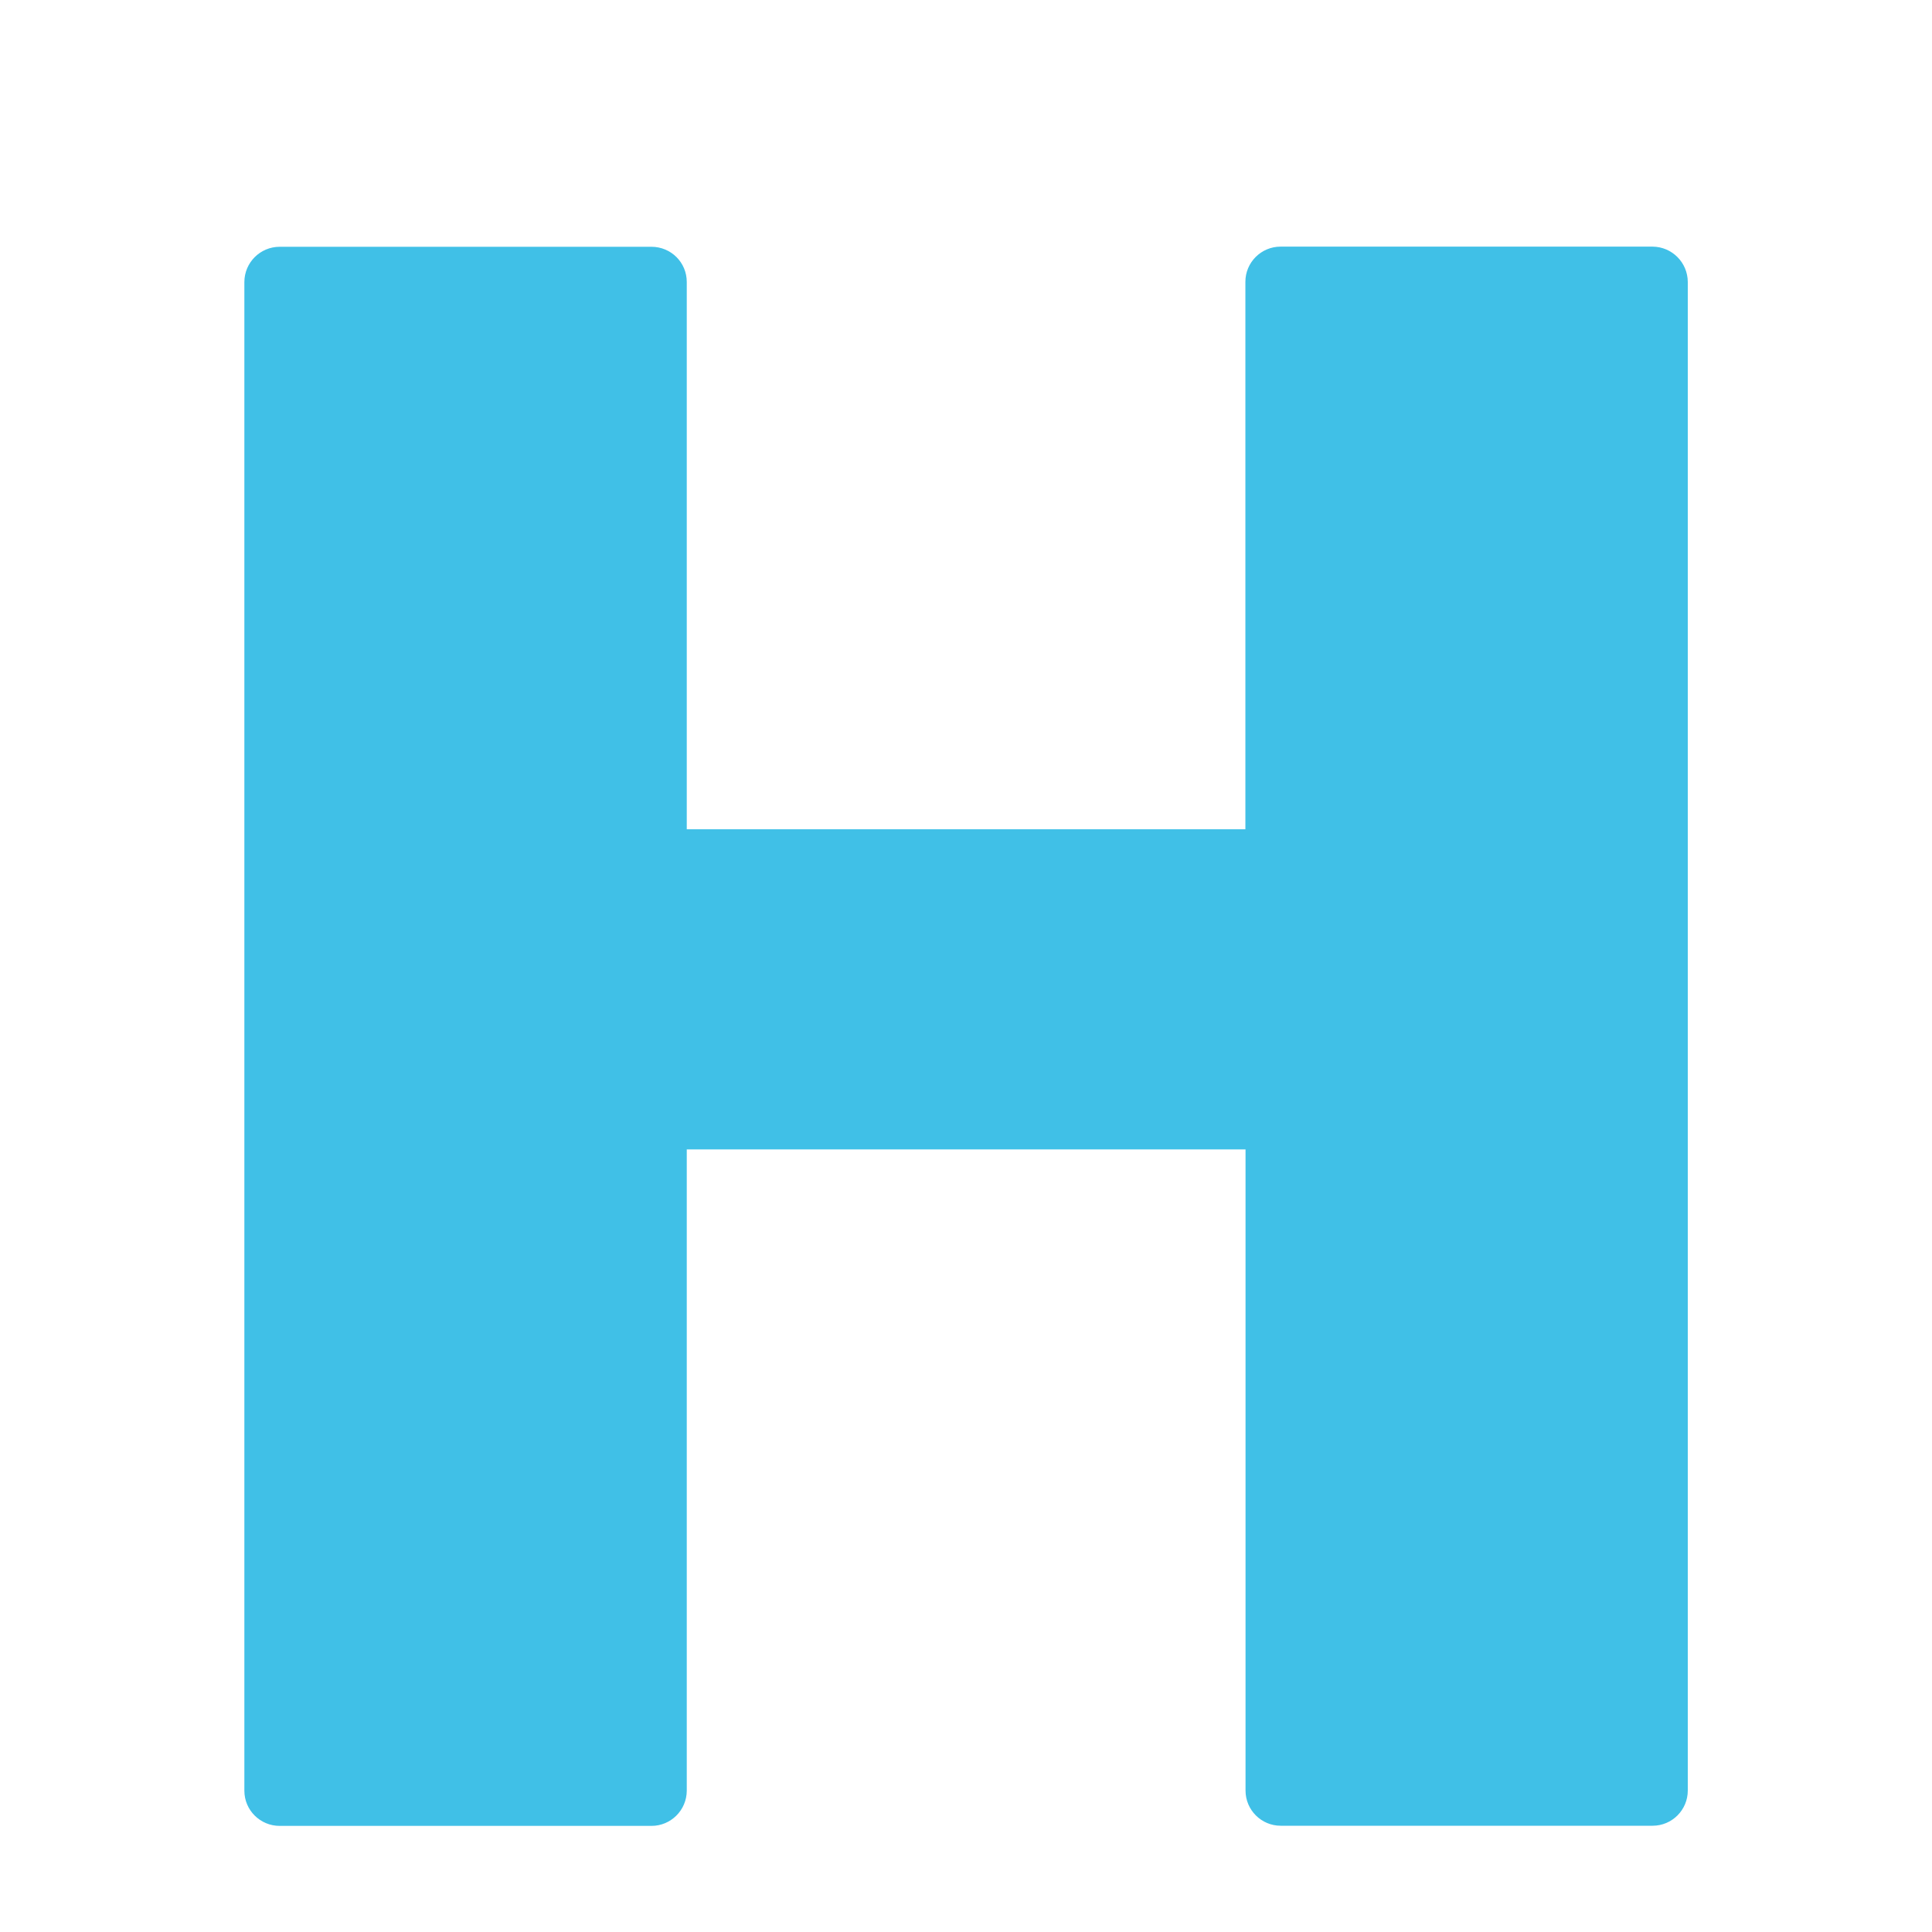
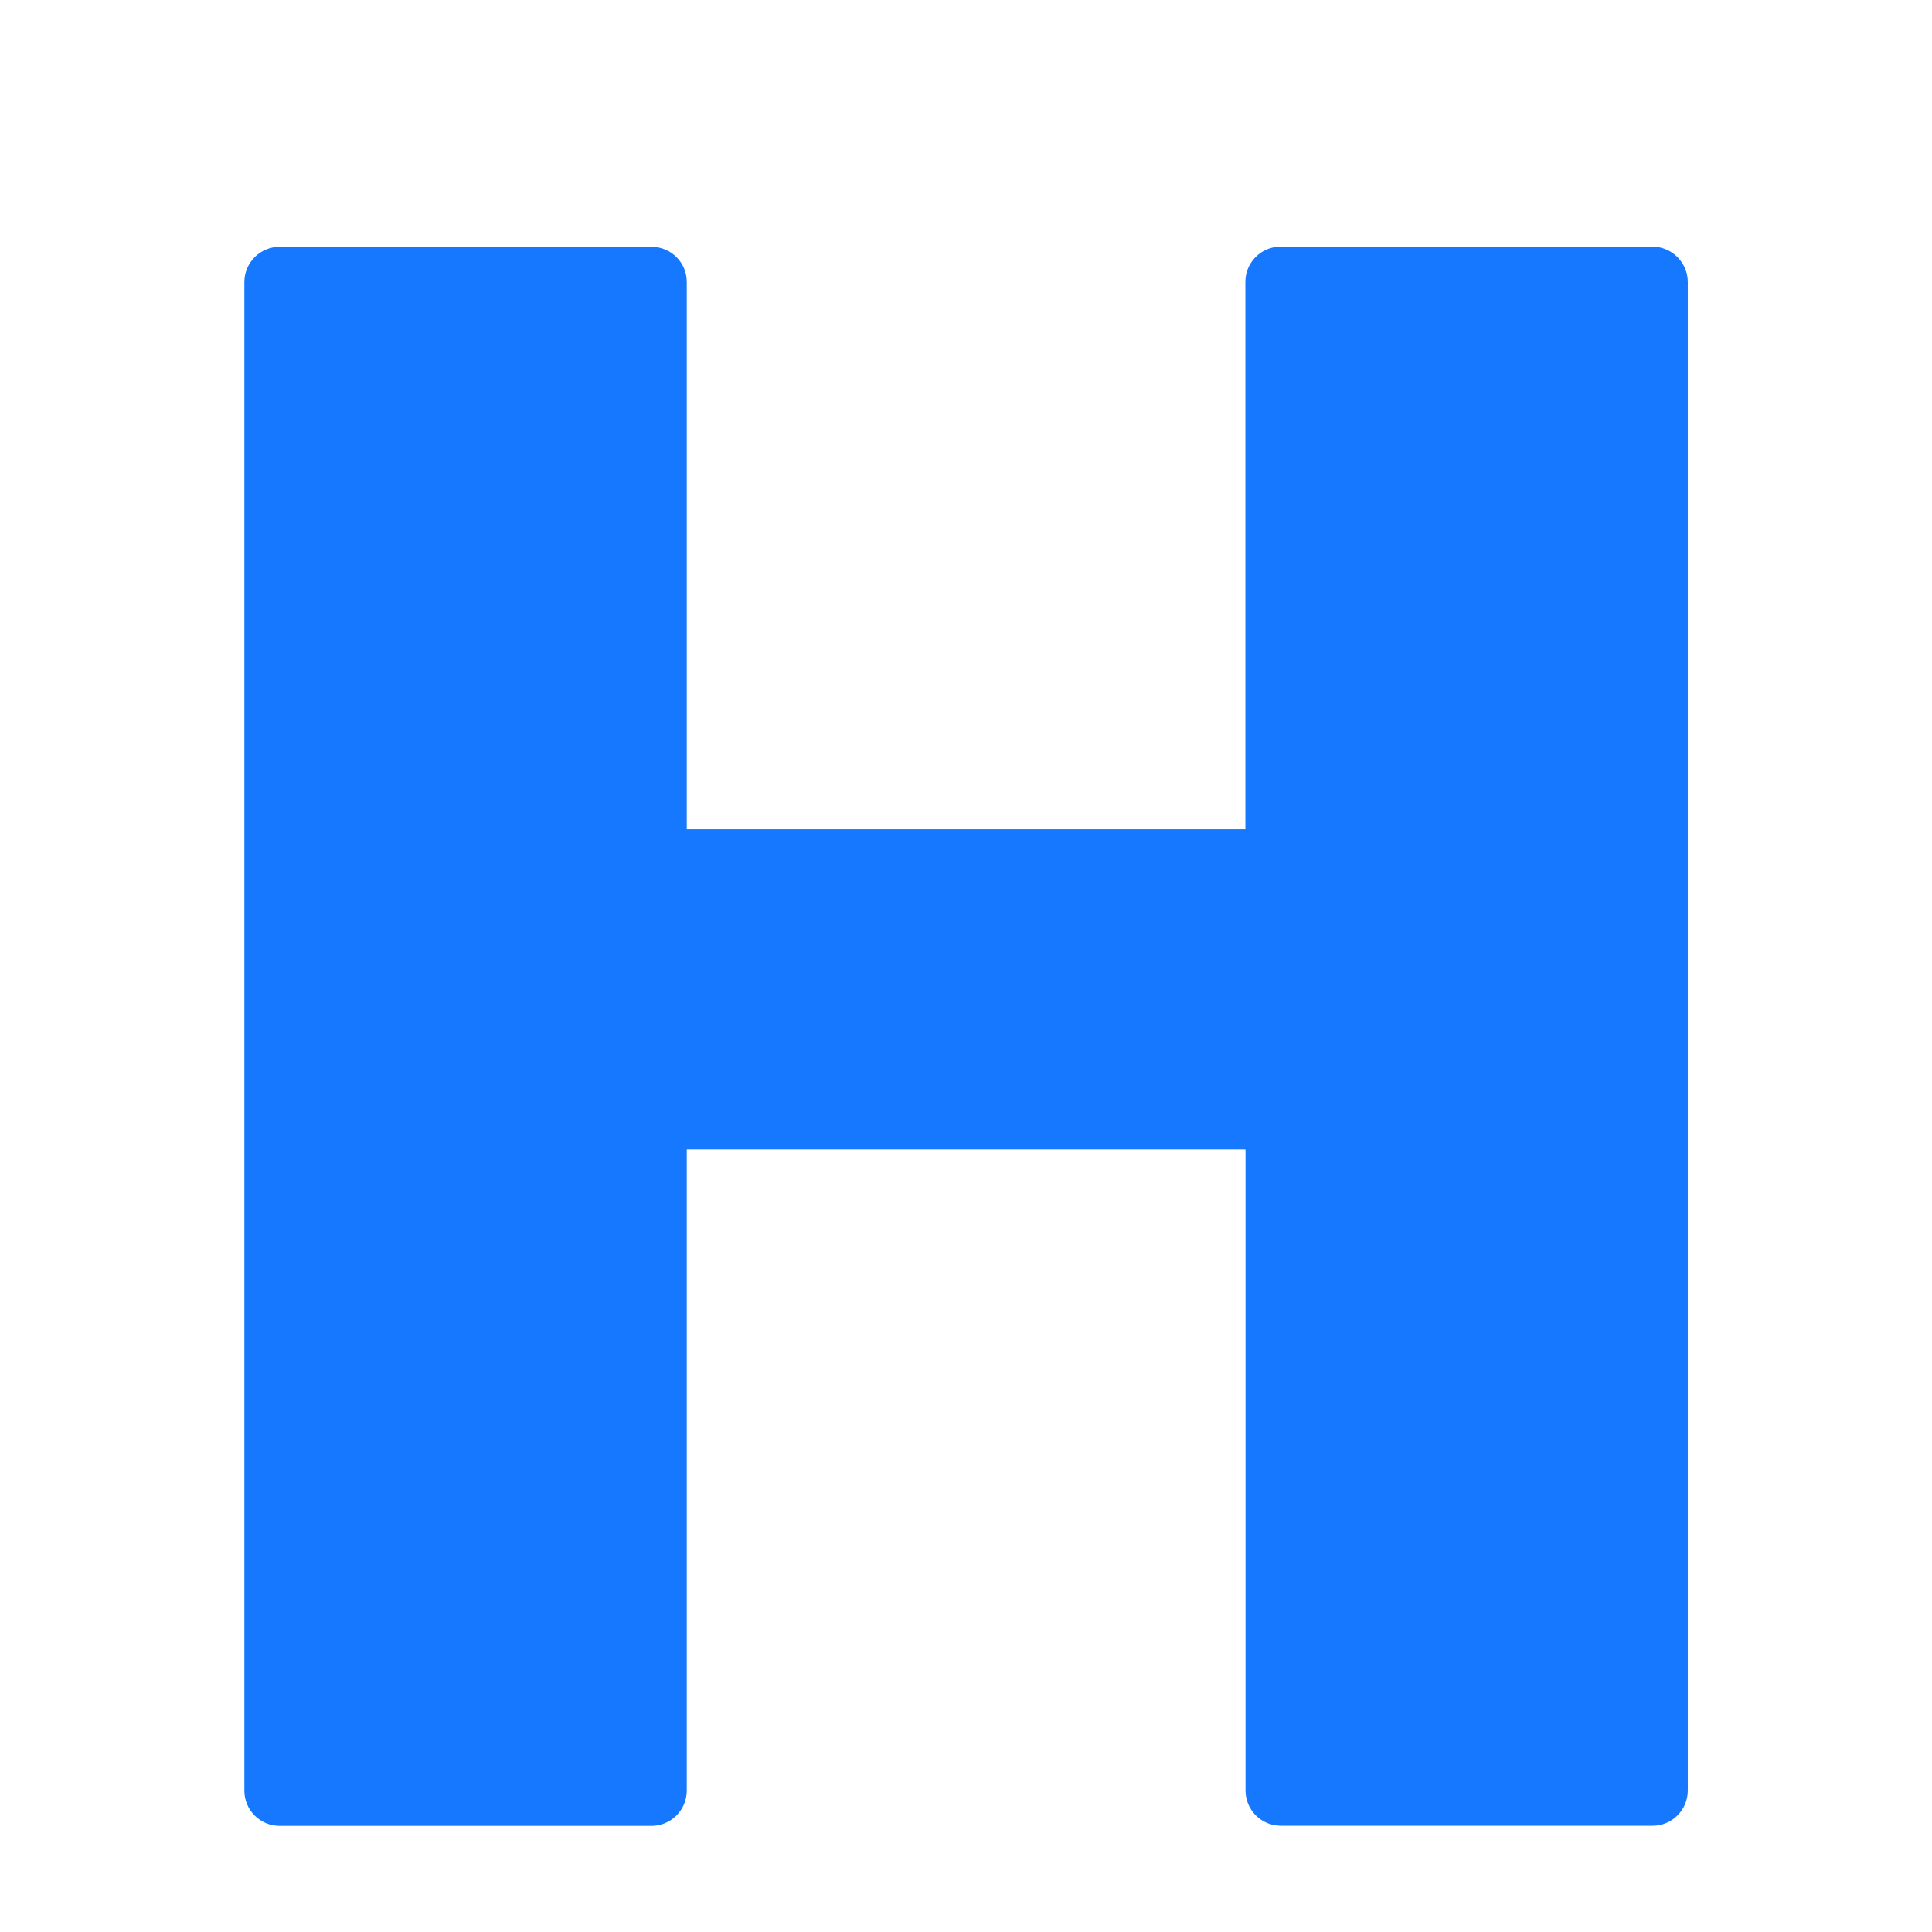
<svg xmlns="http://www.w3.org/2000/svg" width="800px" height="800px" viewBox="0 0 128 128" aria-hidden="true" role="img" class="iconify iconify--noto" preserveAspectRatio="xMidYMid meet">
-   <path d="M109.48 16.34H84.84c-1.28 0-2.33 1.04-2.33 2.33v36.27H45.5V18.68c0-1.29-1.04-2.33-2.34-2.33H18.53a2.34 2.34 0 0 0-2.34 2.33v99.96c0 1.29 1.05 2.33 2.34 2.33h24.63a2.34 2.34 0 0 0 2.34-2.33V76.15h37.02v42.48c0 1.29 1.05 2.33 2.33 2.33h24.64c1.29 0 2.33-1.05 2.33-2.33V18.68a2.35 2.35 0 0 0-2.34-2.34z" fill="#40C0E7" />
+   <path d="M109.48 16.34H84.84c-1.28 0-2.33 1.04-2.33 2.33v36.27H45.5V18.68c0-1.29-1.04-2.33-2.34-2.33H18.53a2.34 2.34 0 0 0-2.34 2.33v99.96c0 1.29 1.05 2.33 2.34 2.33h24.63a2.34 2.34 0 0 0 2.34-2.33V76.15h37.02v42.48c0 1.29 1.05 2.33 2.33 2.33h24.64c1.29 0 2.33-1.05 2.33-2.33V18.68a2.35 2.35 0 0 0-2.34-2.34z" fill="#1677ff" />
</svg>
